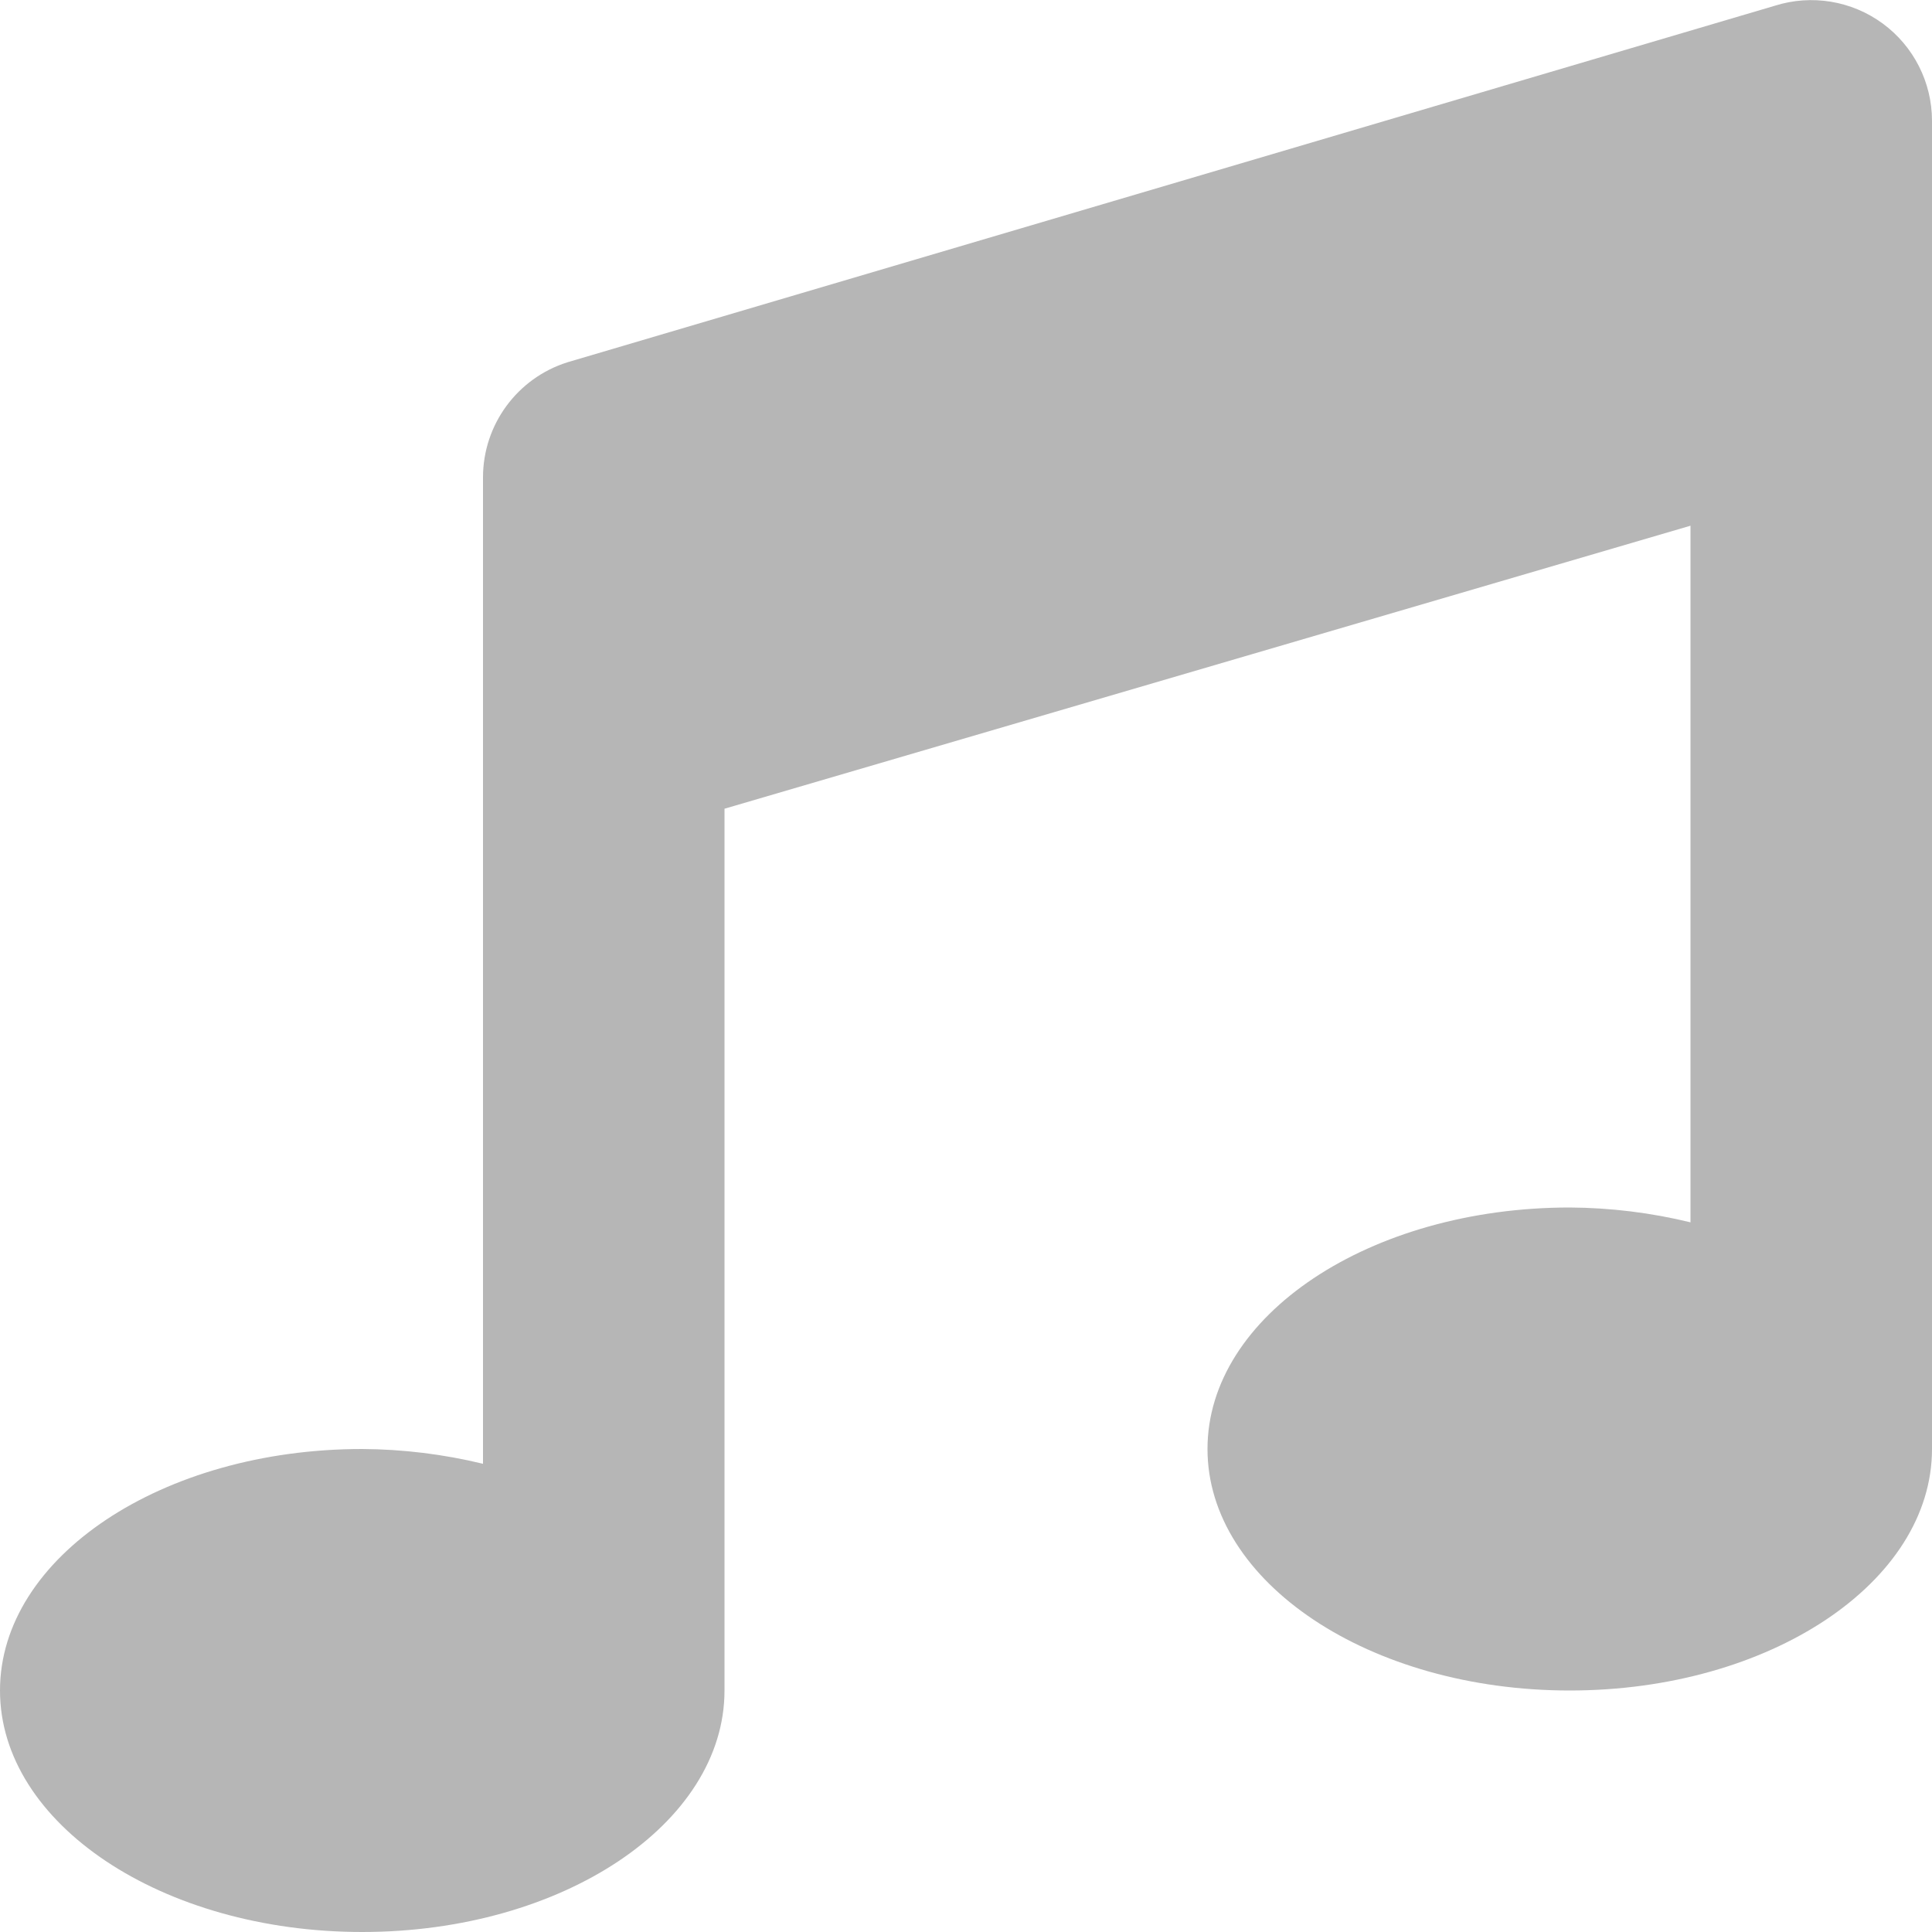
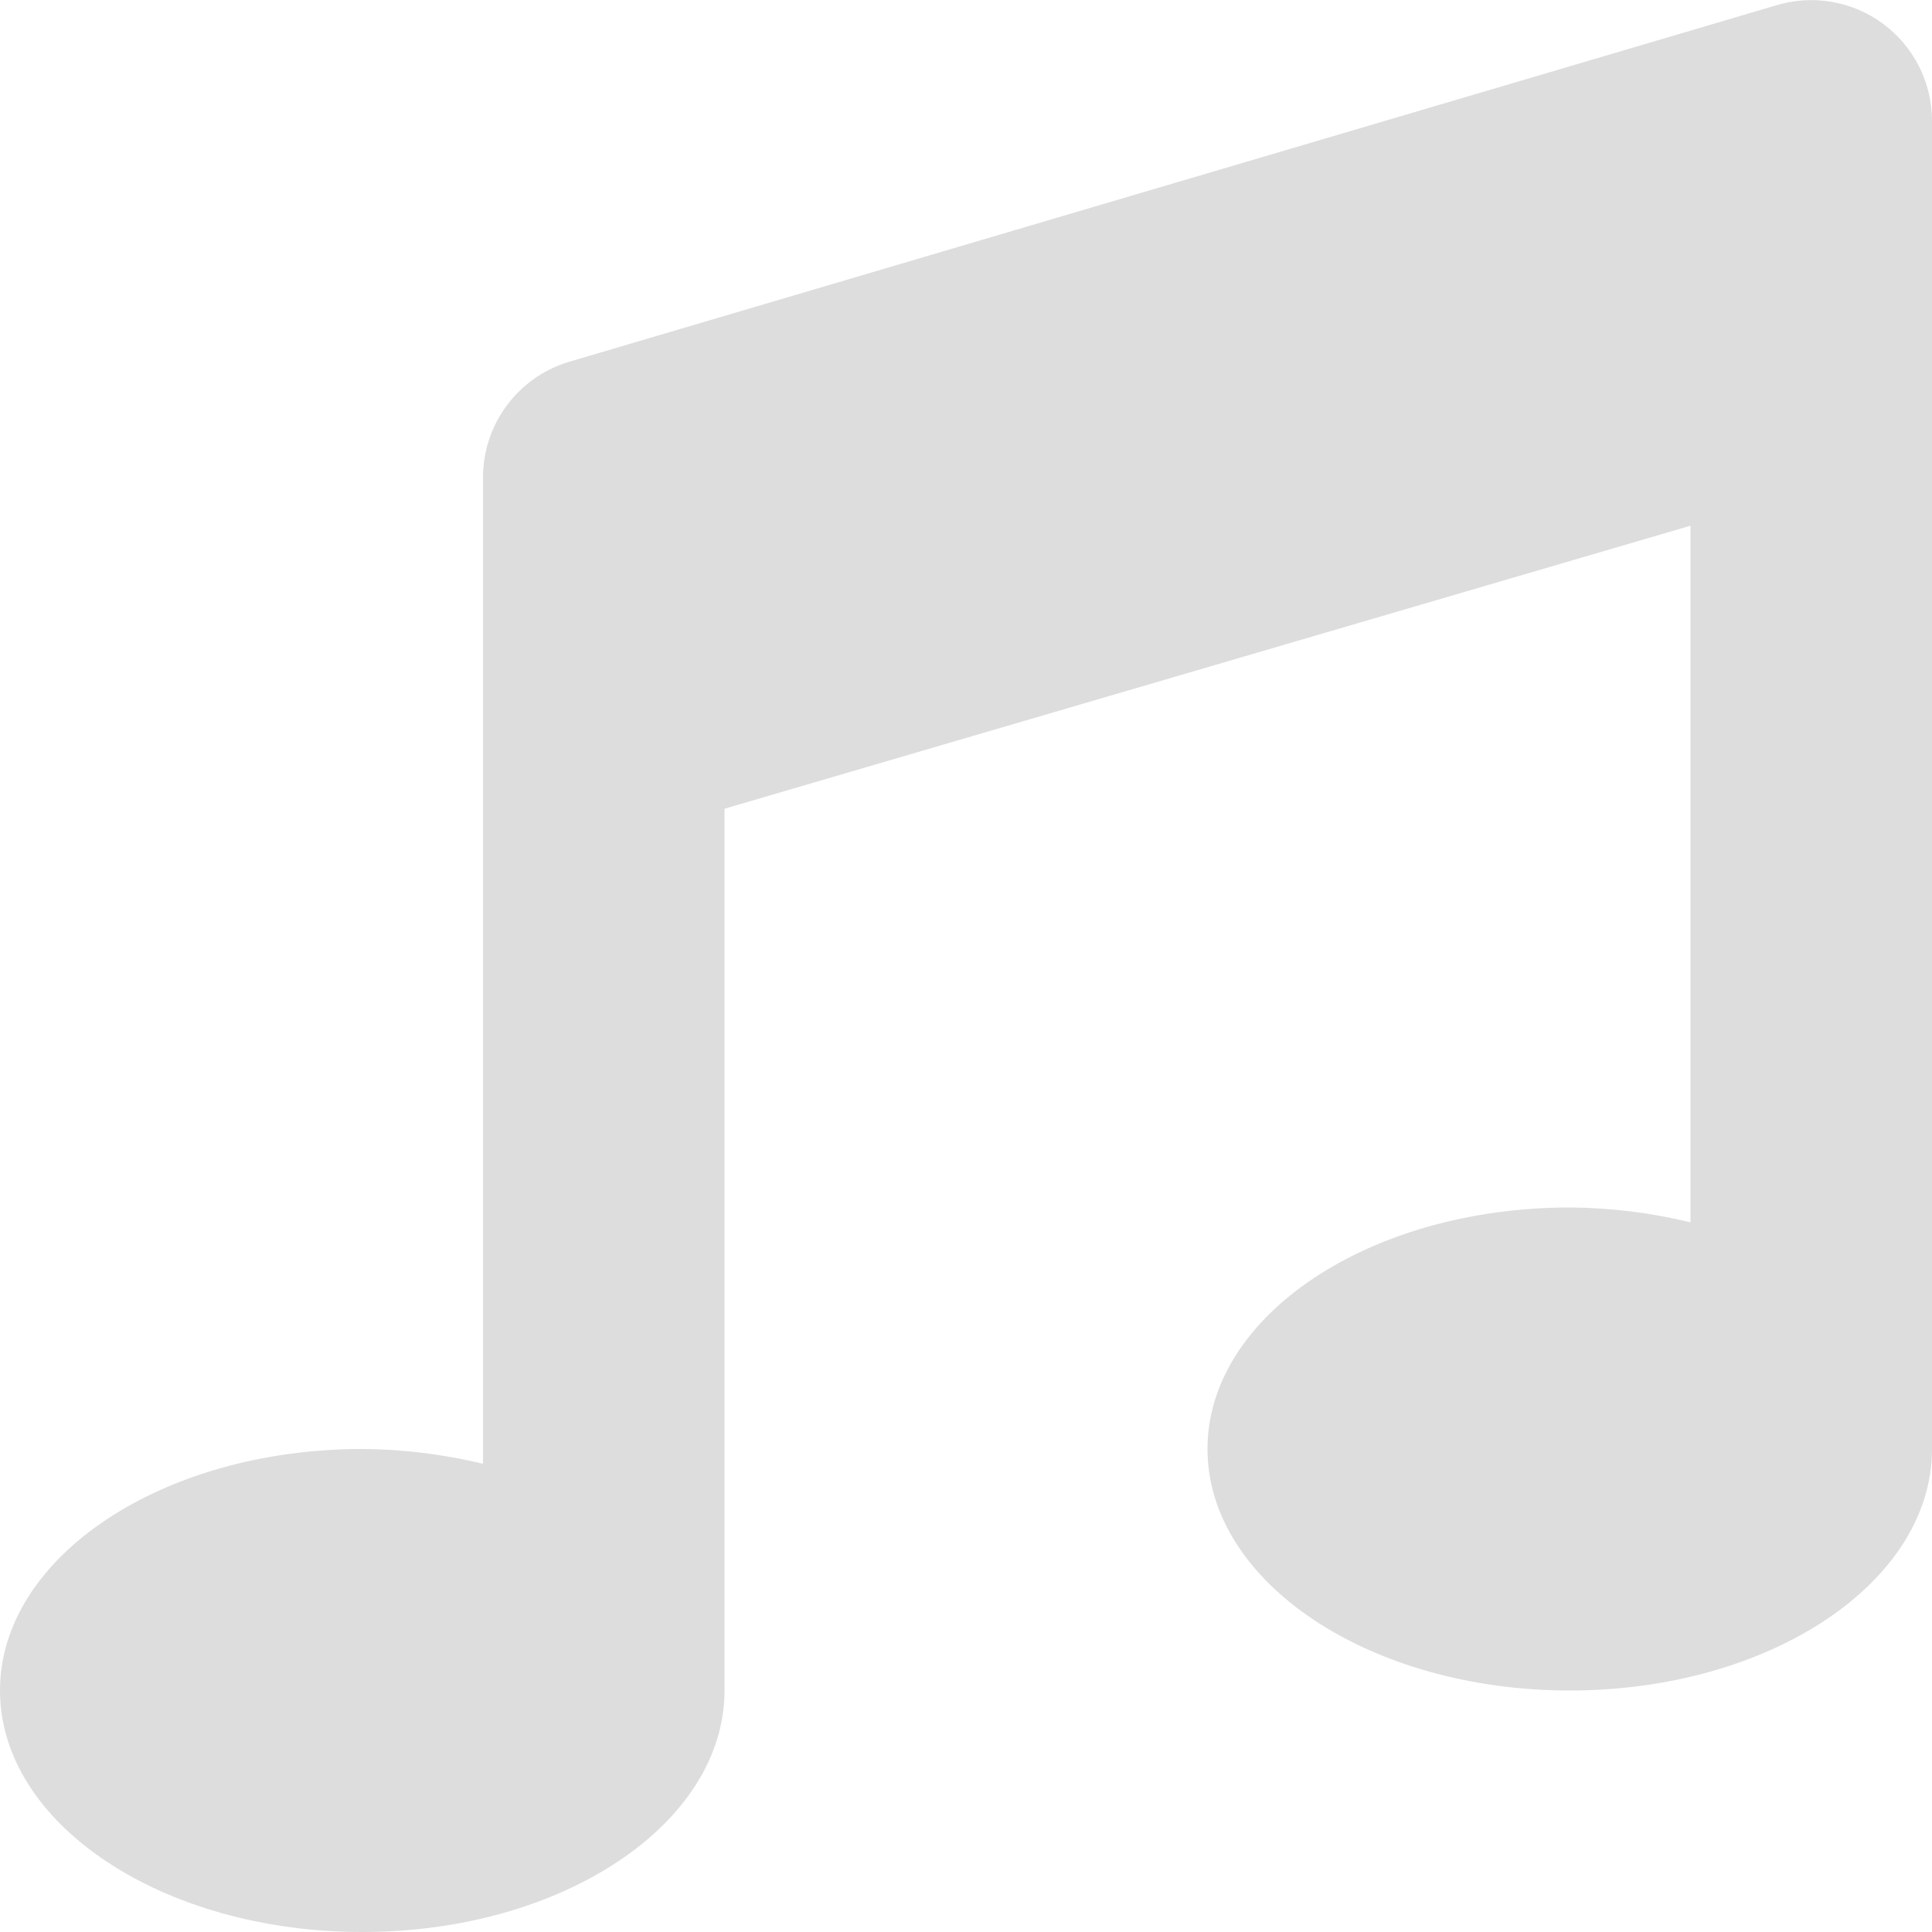
<svg xmlns="http://www.w3.org/2000/svg" aria-hidden="true" focusable="false" data-prefix="fas" data-icon="music" role="img" width="512" height="512">
  <rect id="backgroundrect" width="100%" height="100%" x="0" y="0" fill="none" stroke="none" />
  <g class="currentLayer" style="">
-     <path fill="#b6b6b6" d="M470.38 1.51L150.41 96A32 32 0 0 0 128 126.51v261.41A139 139 0 0 0 96 384c-53 0-96 28.66-96 64s43 64 96 64 96-28.66 96-64V214.32l256-75v184.61a138.4 138.4 0 0 0-32-3.93c-53 0-96 28.66-96 64s43 64 96 64 96-28.65 96-64V32a32 32 0 0 0-41.62-30.49z" id="svg_1" class="selected" fill-opacity="1" />
+     <path fill="#dddddd" d="M470.38 1.51L150.41 96A32 32 0 0 0 128 126.51v261.41A139 139 0 0 0 96 384c-53 0-96 28.66-96 64s43 64 96 64 96-28.66 96-64V214.32l256-75v184.61a138.4 138.4 0 0 0-32-3.93c-53 0-96 28.66-96 64s43 64 96 64 96-28.65 96-64V32a32 32 0 0 0-41.62-30.49z" id="svg_1" class="selected" fill-opacity="1" />
  </g>
</svg>
